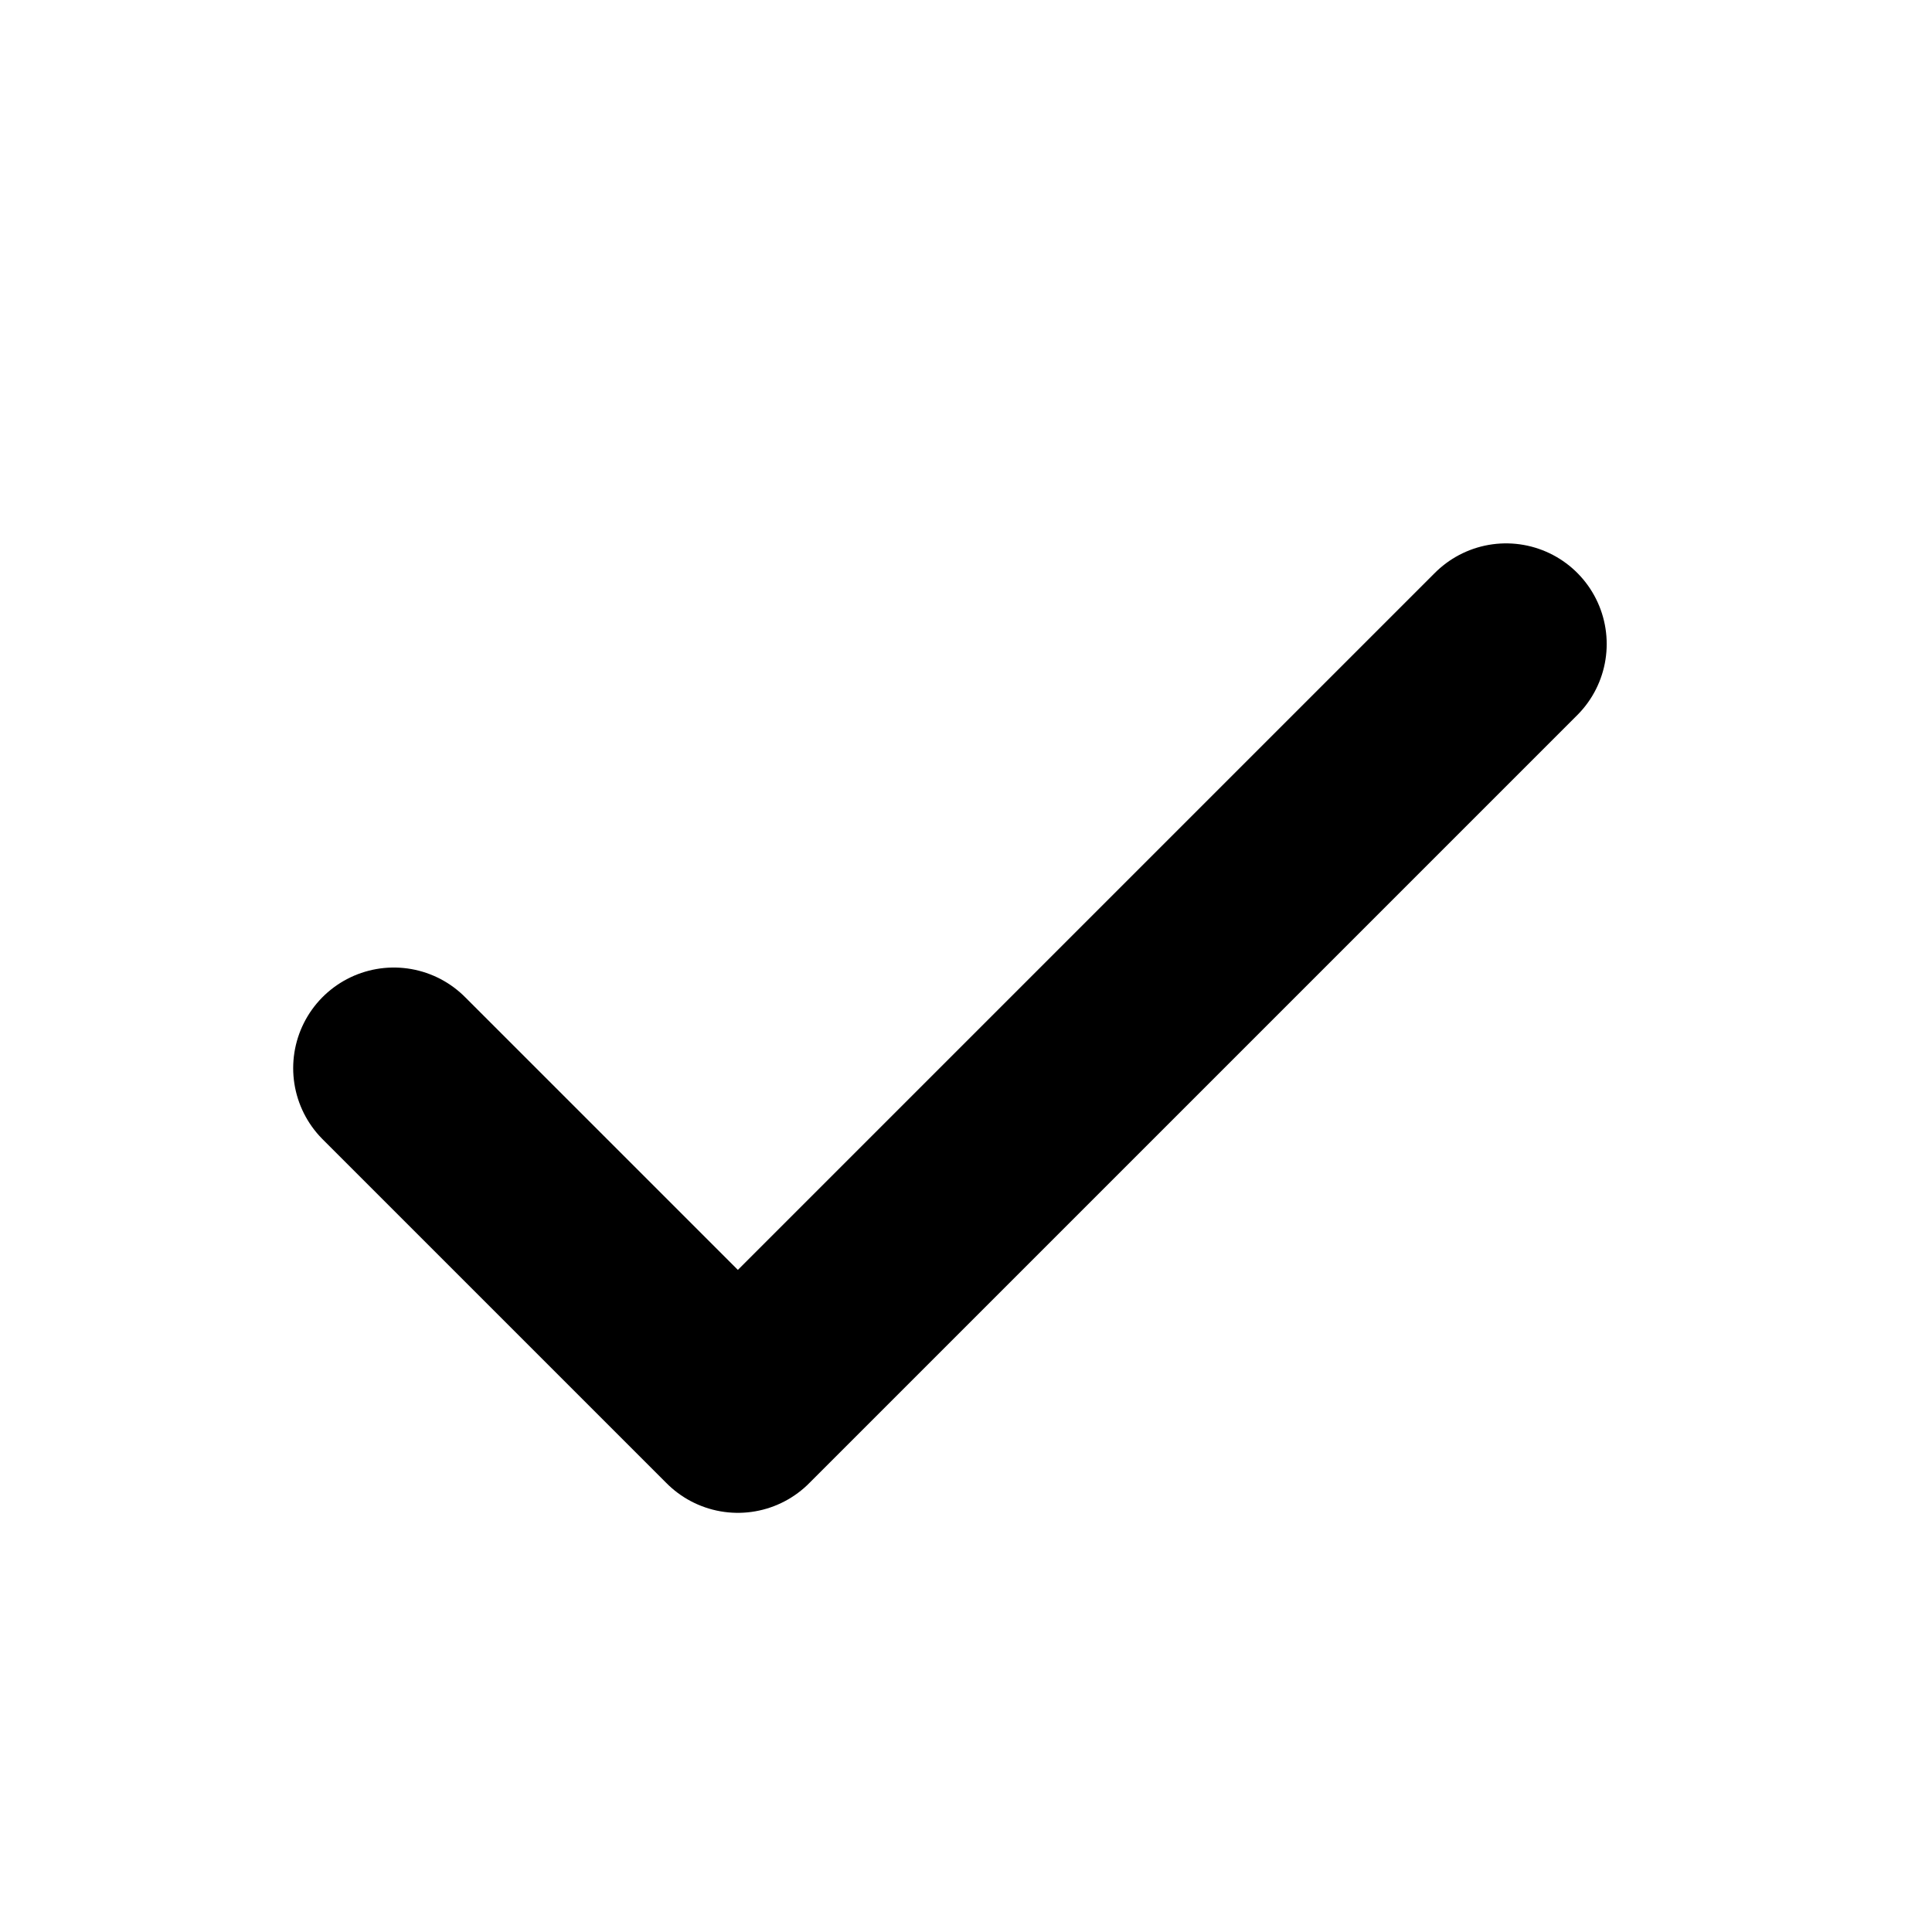
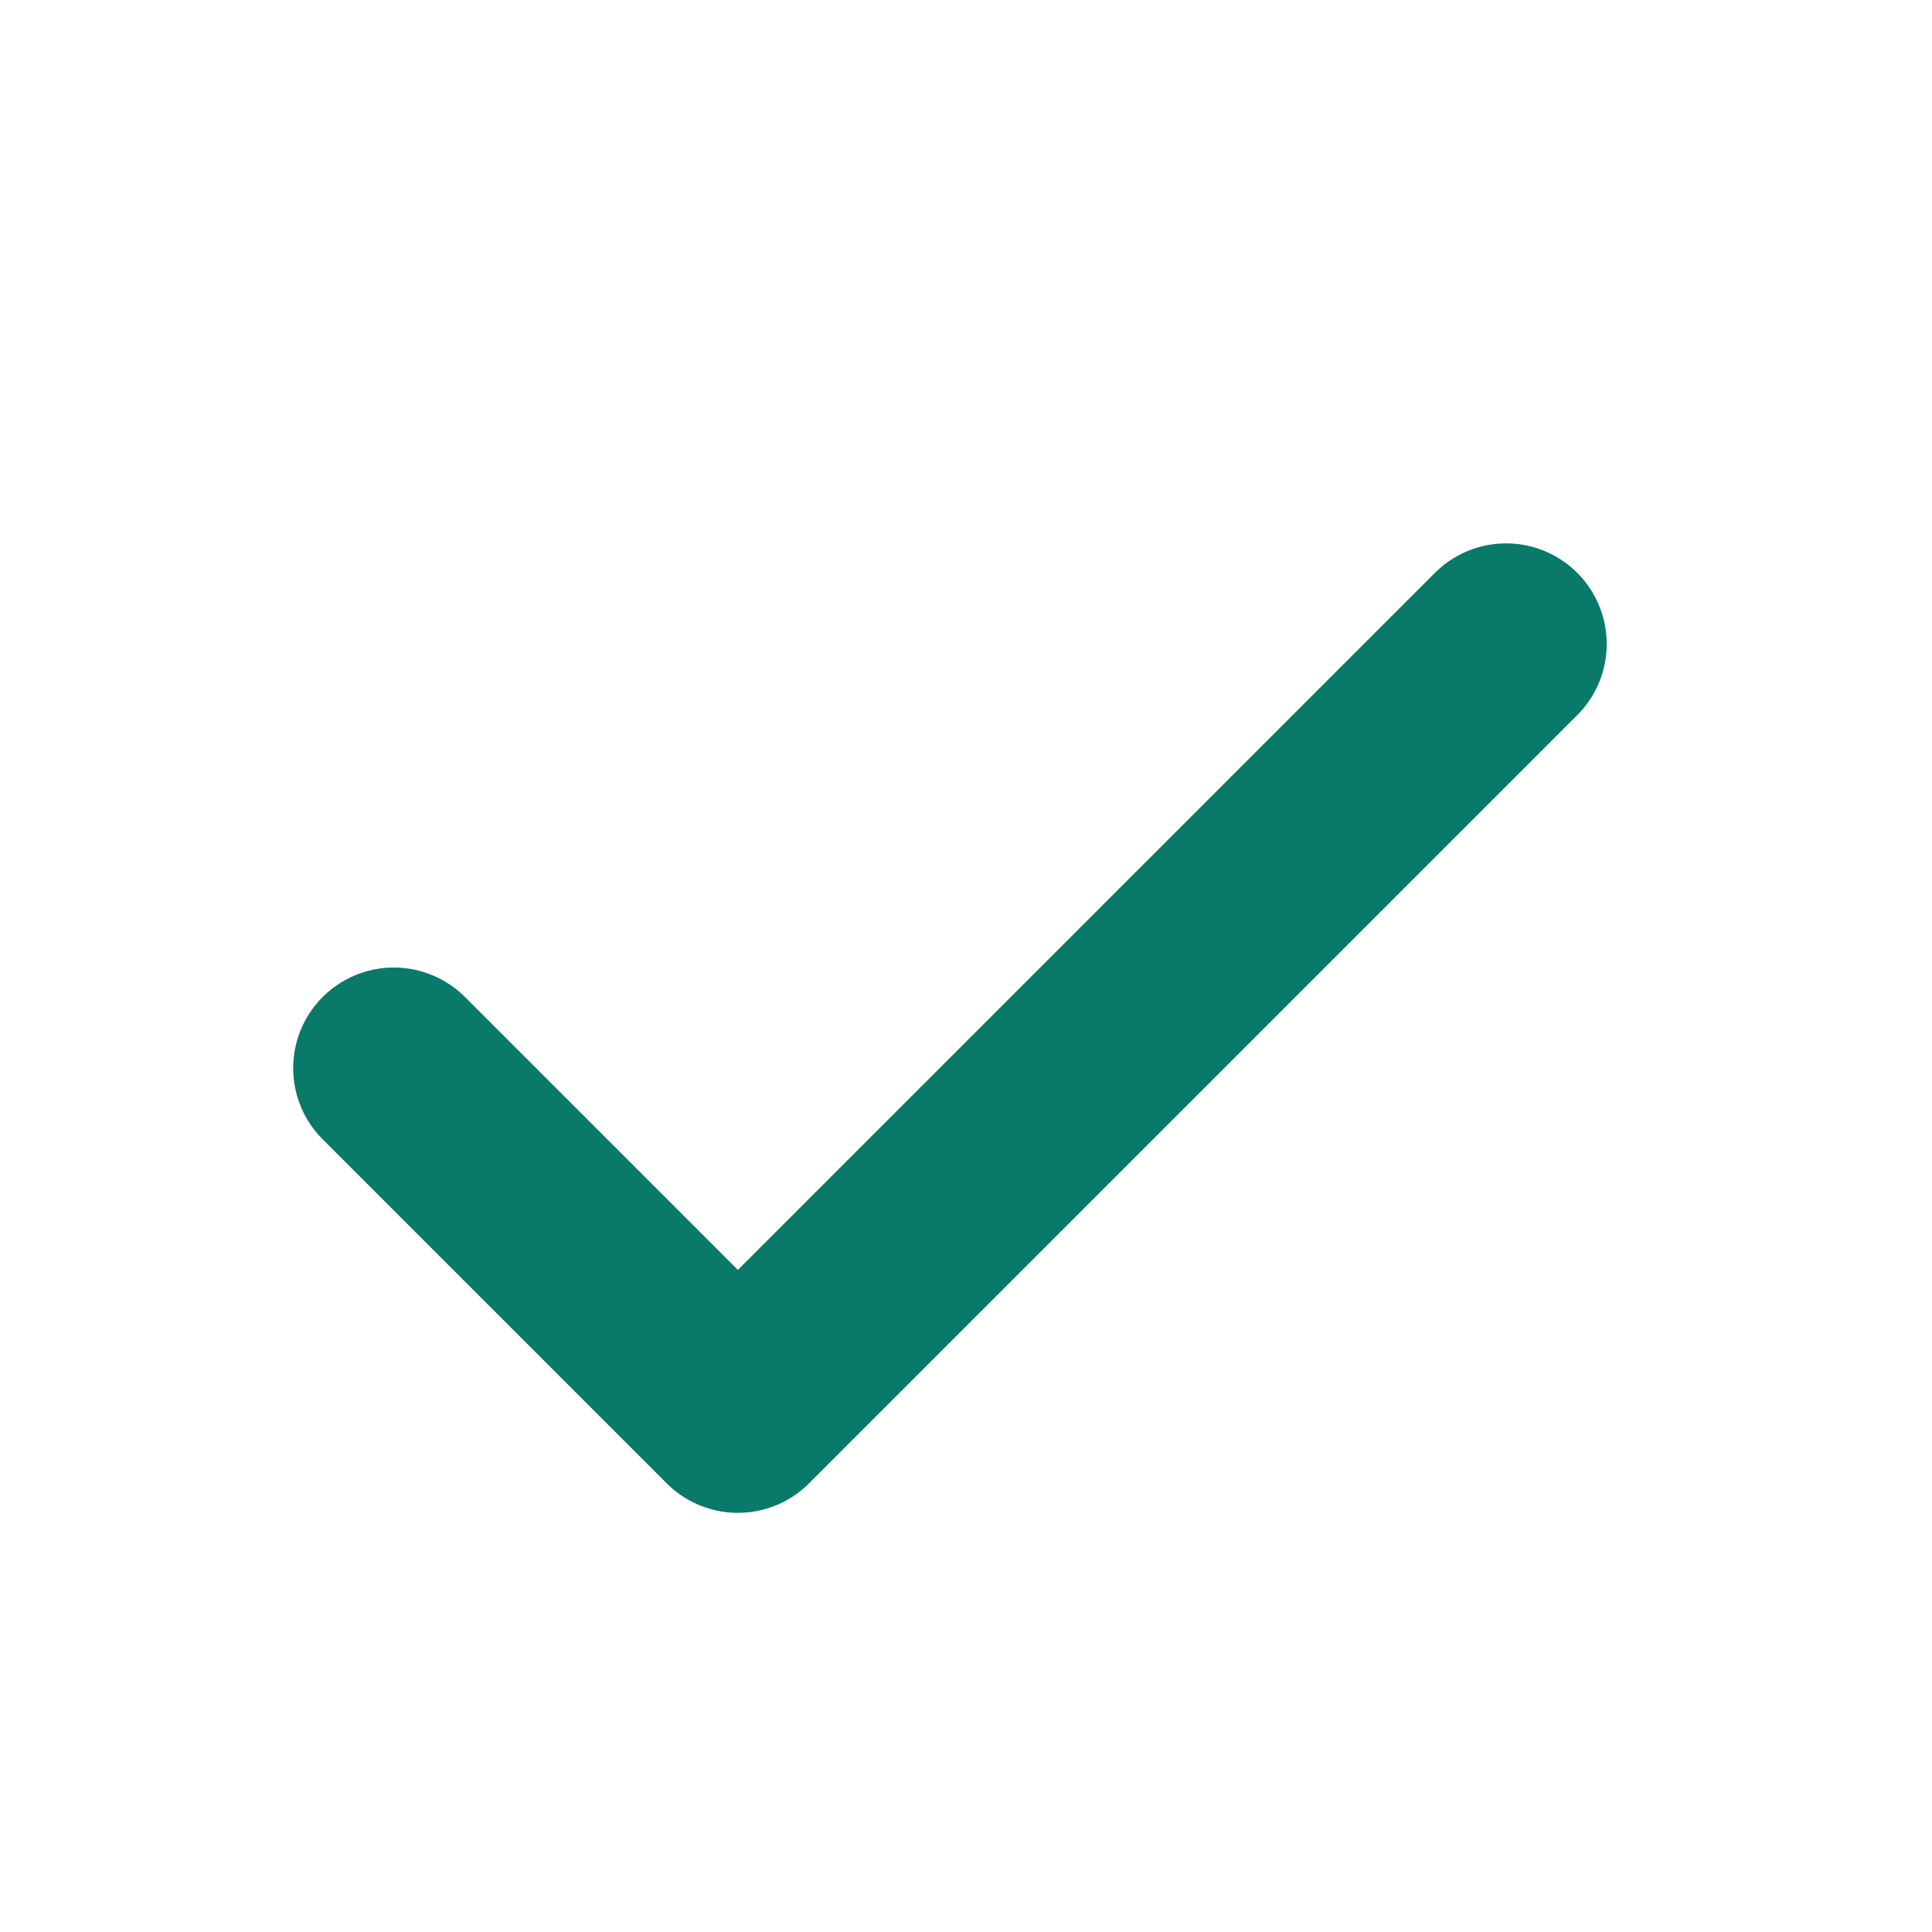
<svg xmlns="http://www.w3.org/2000/svg" width="800px" height="800px" viewBox="0 0 24 24" fill="none">
-   <path d="M4.892 13.269L9.166 17.543L18.709 8" stroke="#000000" stroke-width="2.5" stroke-linecap="round" stroke-linejoin="round" />
+   <path d="M4.892 13.269L9.166 17.543L18.709 8" stroke="#097969" stroke-width="2.5" stroke-linecap="round" stroke-linejoin="round" />
</svg>
